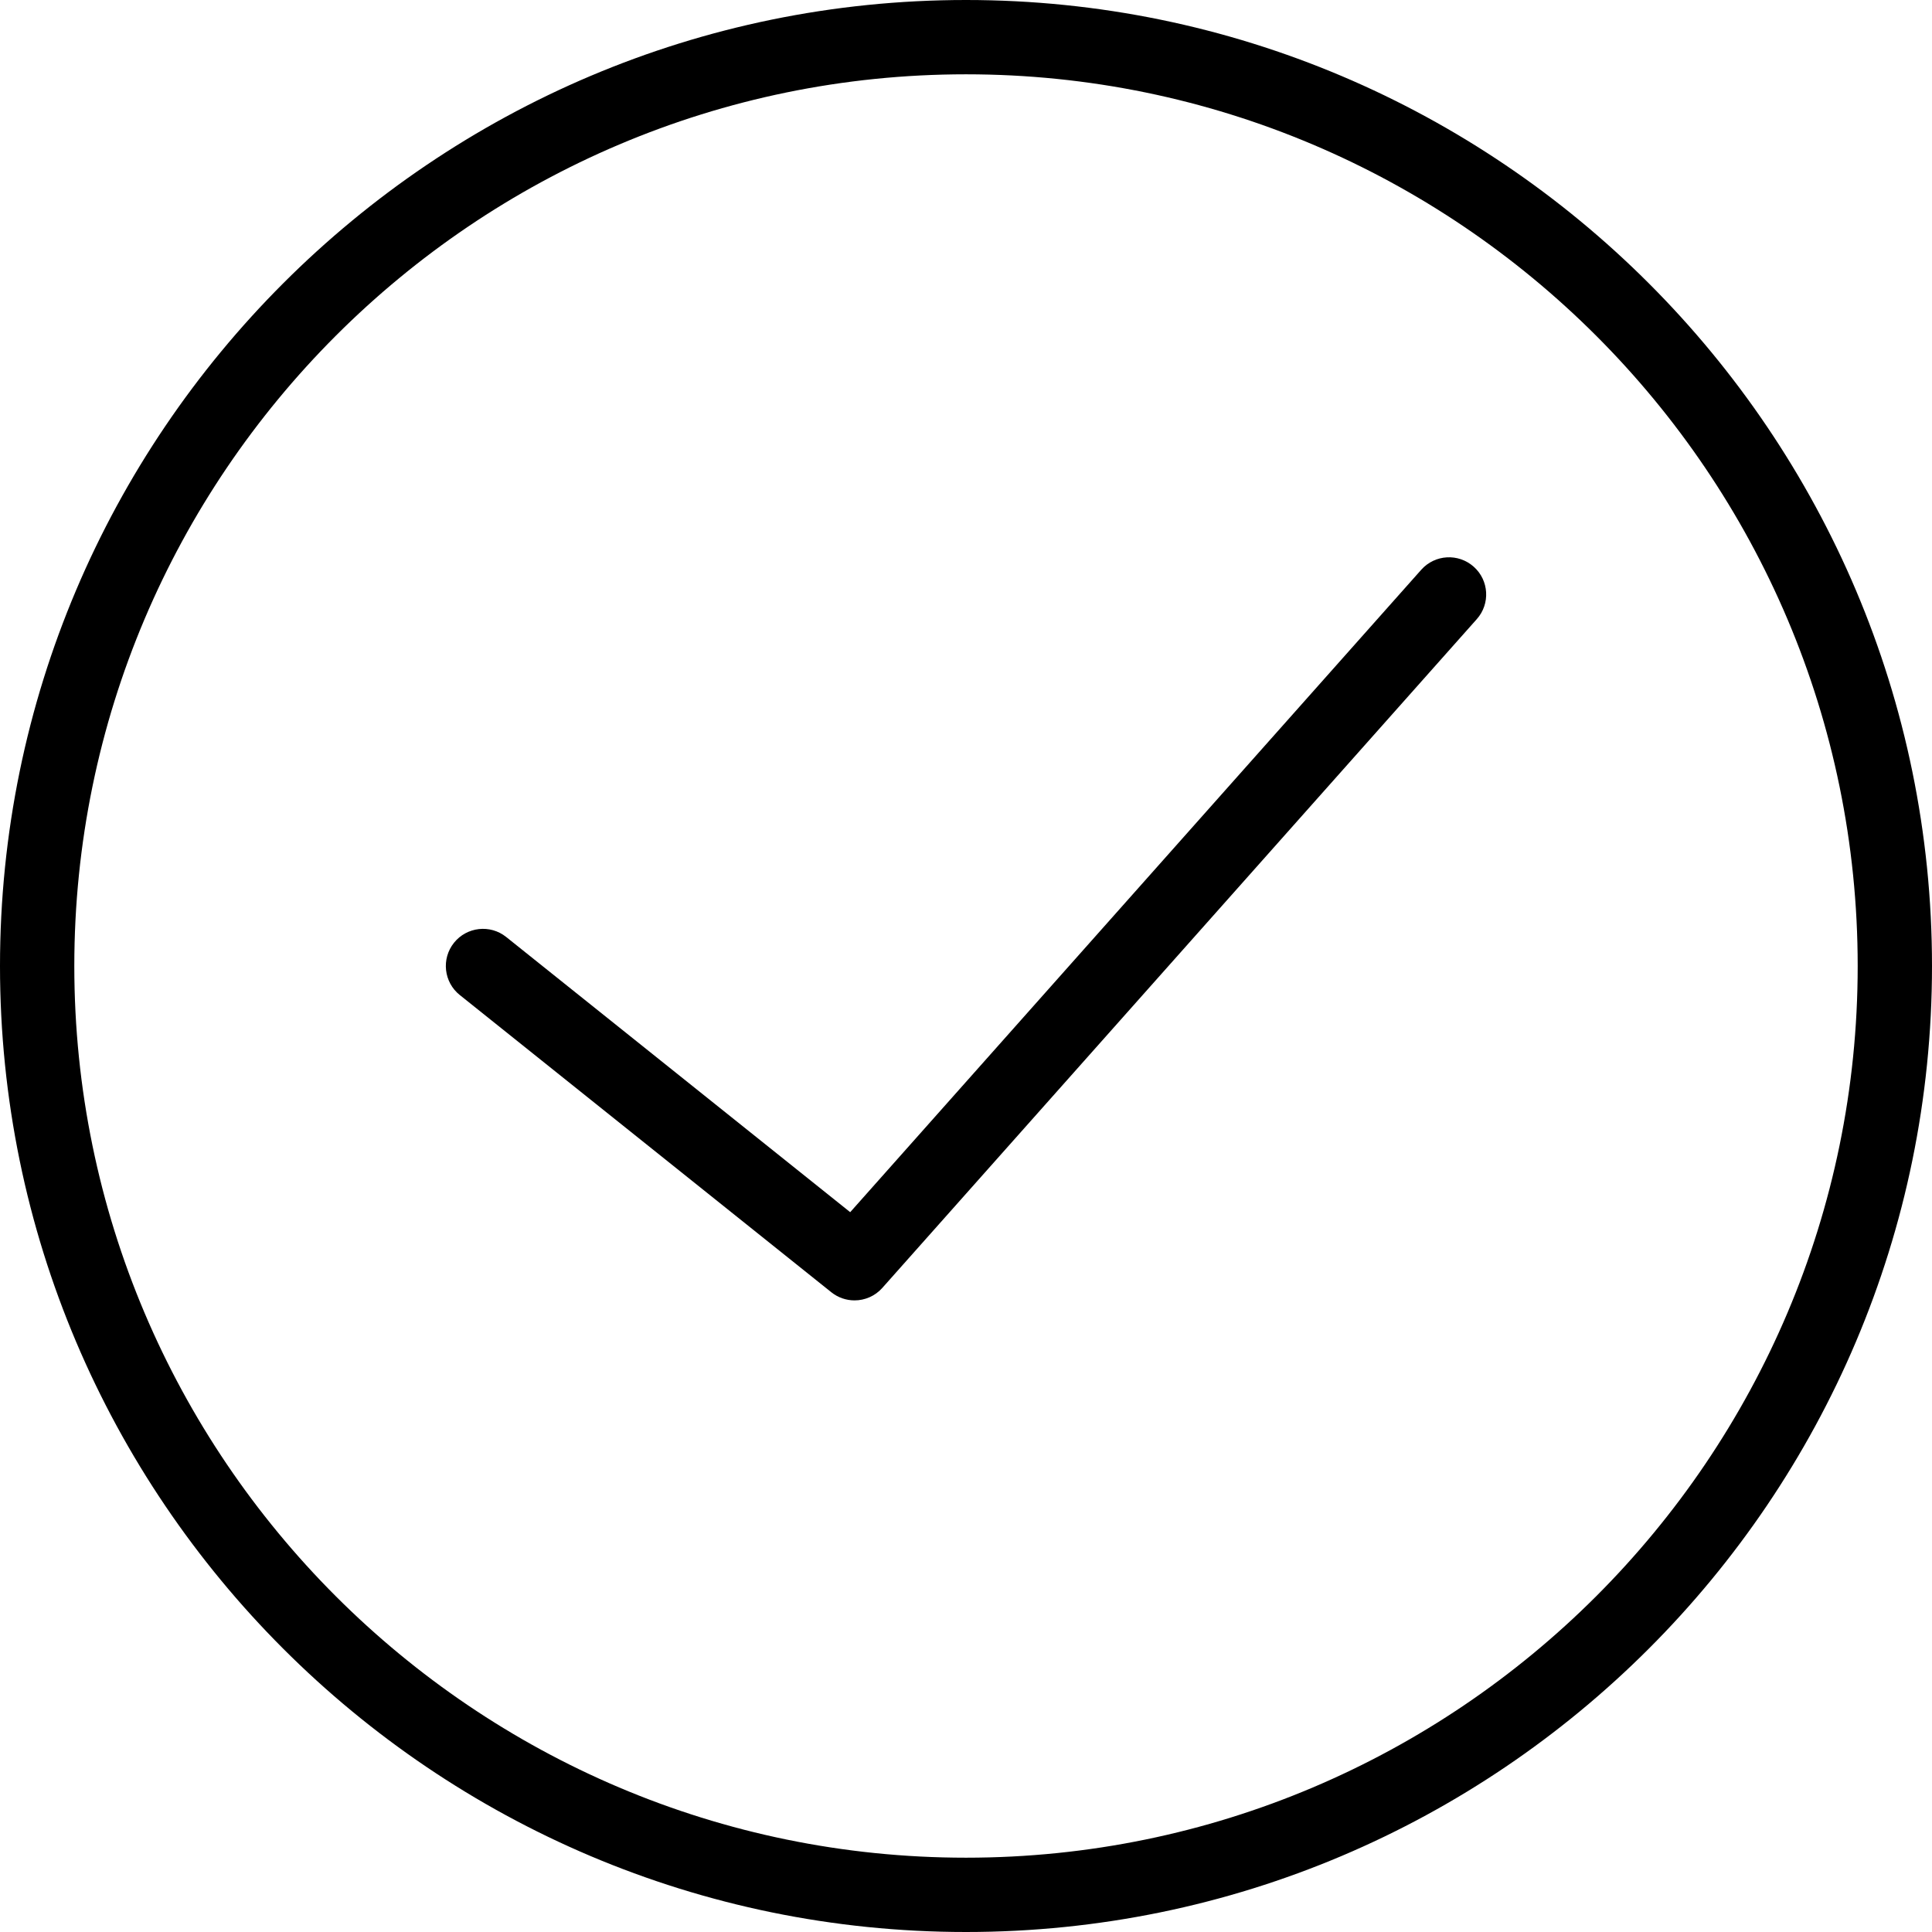
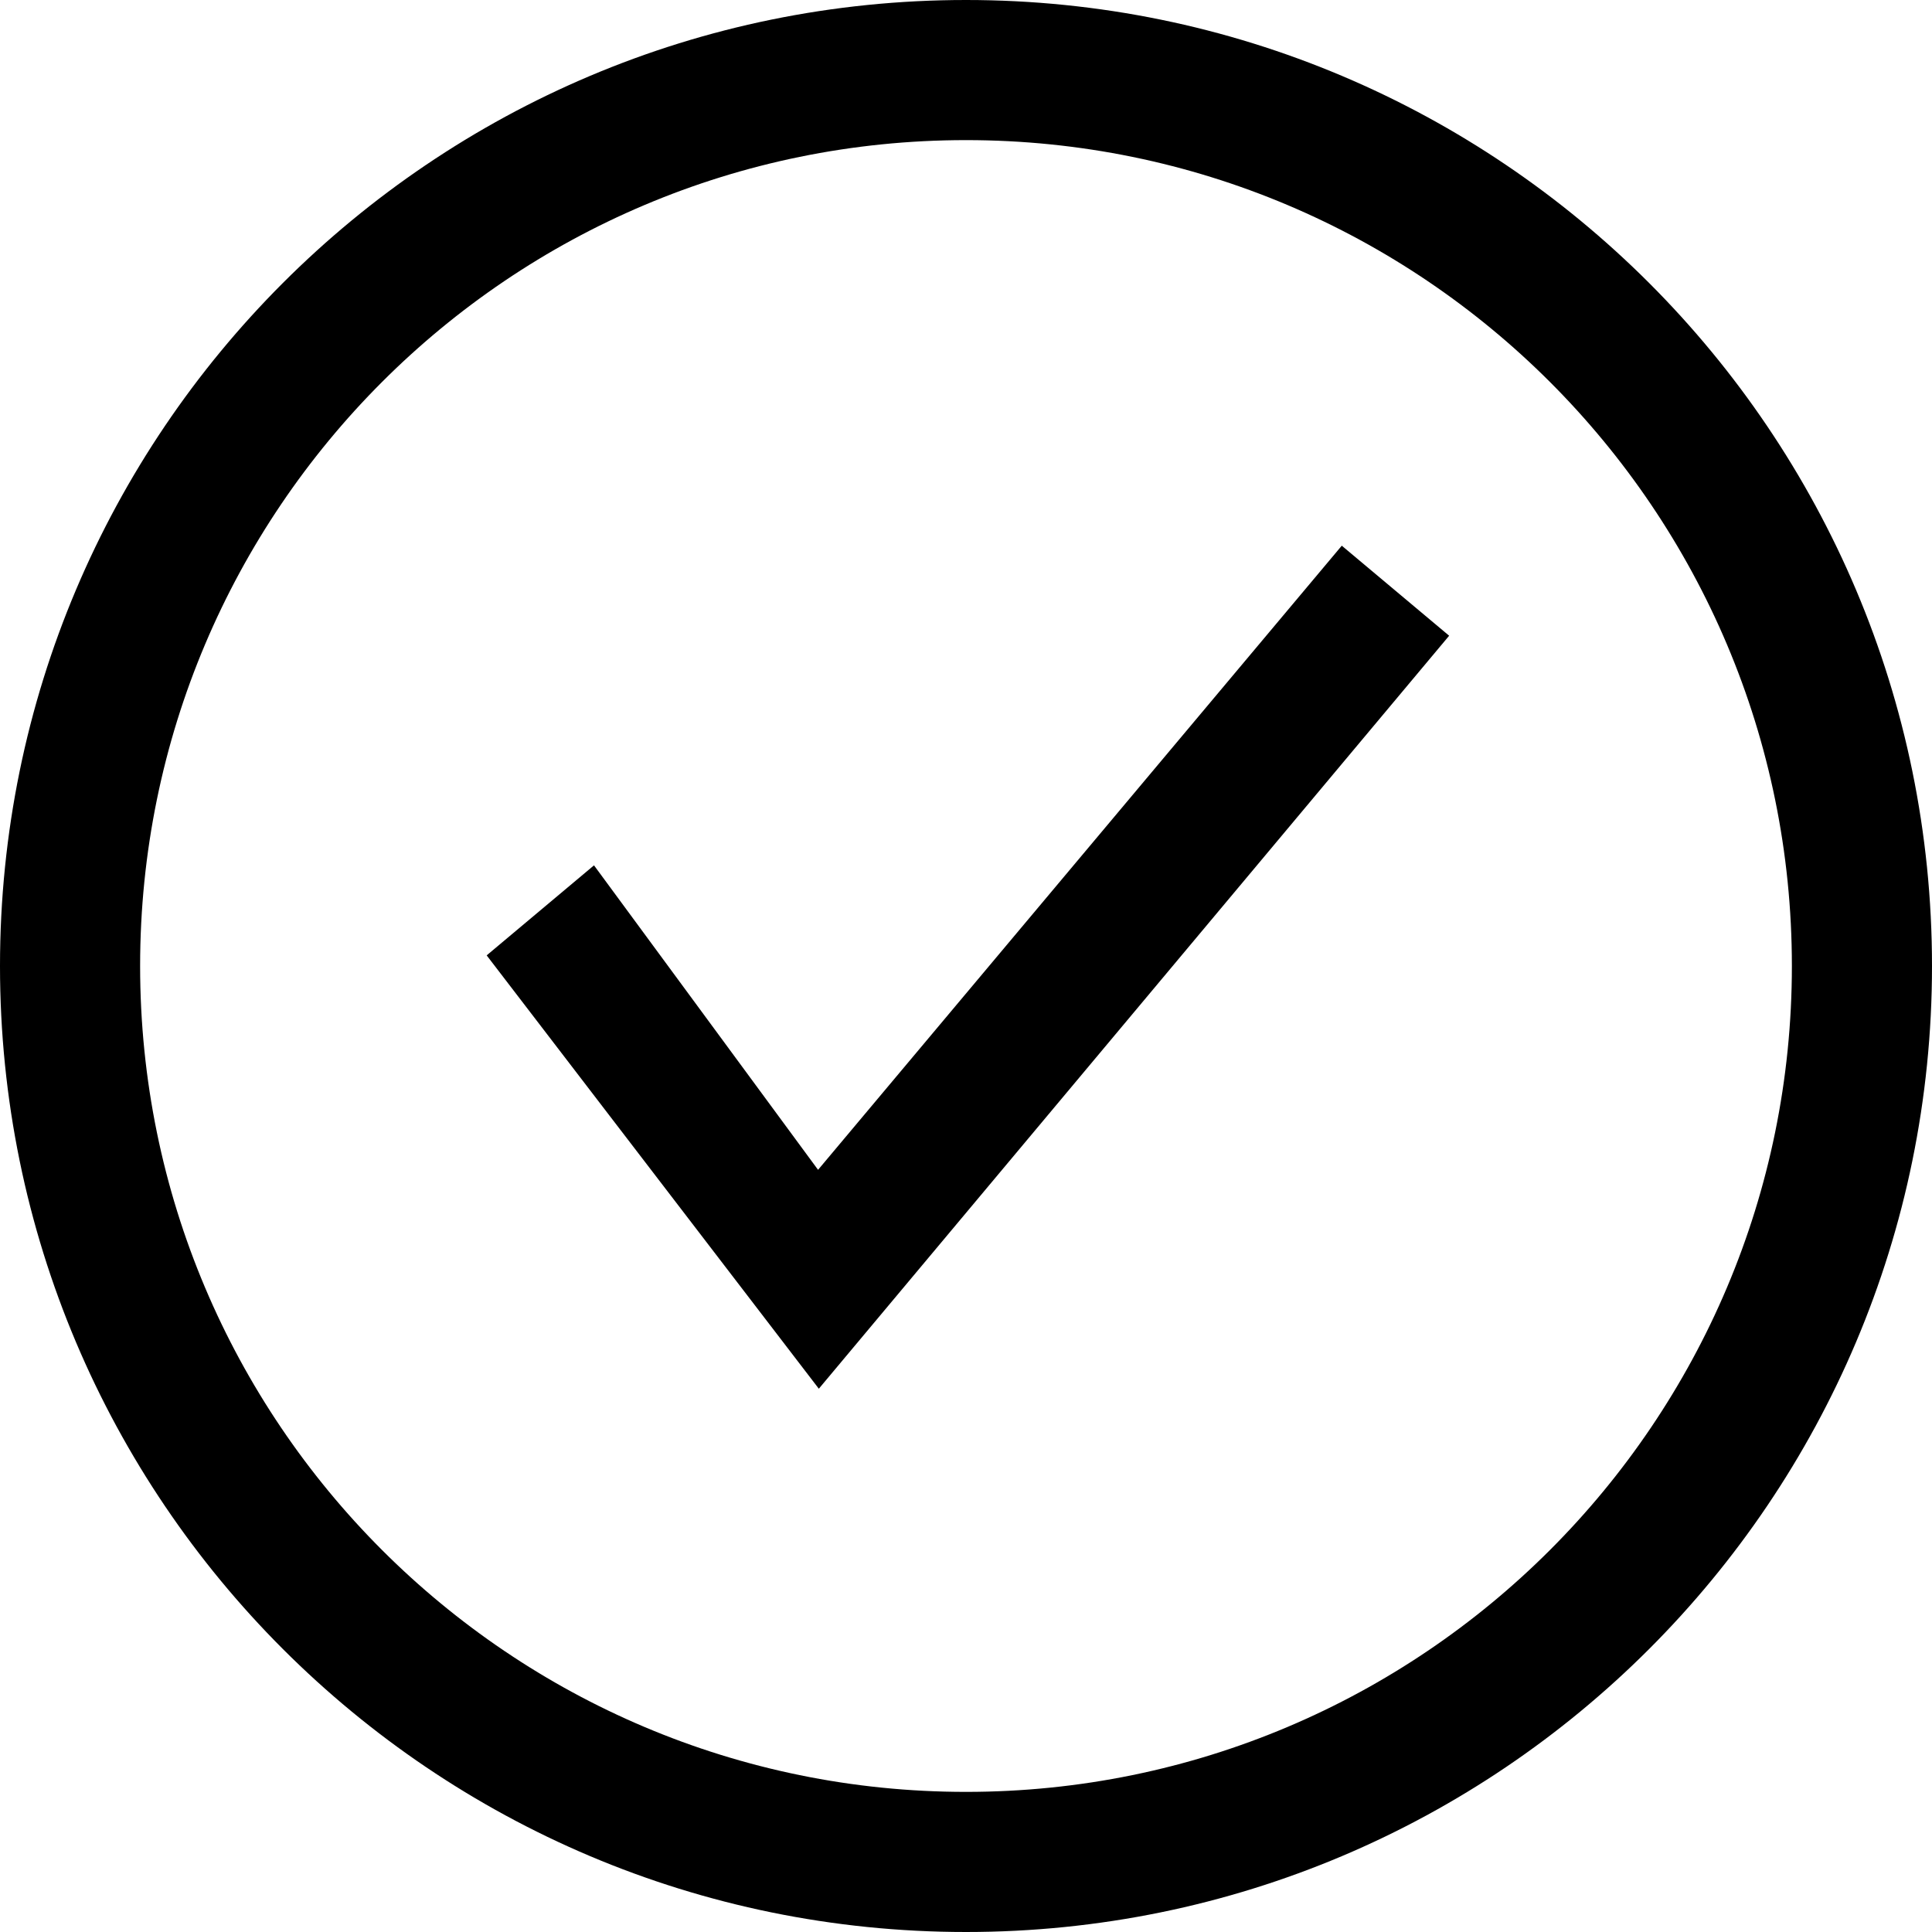
- <svg xmlns="http://www.w3.org/2000/svg" version="1.1" id="Capa_1" x="0px" y="0px" viewBox="0 0 52 52" style="enable-background:new 0 0 52 52;" xml:space="preserve">
-   <g>
-     <path d="M26,0C11.664,0,0,11.663,0,26s11.664,26,26,26s26-11.663,26-26S40.336,0,26,0z M26,50C12.767,50,2,39.233,2,26   S12.767,2,26,2s24,10.767,24,24S39.233,50,26,50z" />
-     <path d="M38.252,15.336l-15.369,17.29l-9.259-7.407c-0.43-0.345-1.061-0.274-1.405,0.156c-0.345,0.432-0.275,1.061,0.156,1.406   l10,8C22.559,34.928,22.78,35,23,35c0.276,0,0.551-0.114,0.748-0.336l16-18c0.367-0.412,0.33-1.045-0.083-1.411   C39.251,14.885,38.62,14.922,38.252,15.336z" />
+ <svg xmlns="http://www.w3.org/2000/svg" width="40px" height="40px" viewBox="0 0 40 40" version="1.1">
+   <defs />
+   <g id="Page-1" stroke="none" stroke-width="1" fill="none" fill-rule="evenodd">
+     <g id="Desktop/Frontpage-Copy" transform="translate(-79, -178)" fill="#000000">
+       <g id="Icon/Check/Black" transform="translate(79, 178)">
+         <path d="M20,40 C8.954,40 0,31.046 0,20 C0,8.954 8.954,0 20,0 C31.046,0 40,8.954 40,20 C40,31.046 31.046,40 20,40 Z M20,37.099 C29.444,37.099 37.099,29.444 37.099,20 C37.099,10.556 29.444,2.901 20,2.901 C10.556,2.901 2.901,10.556 2.901,20 C2.901,29.444 10.556,37.099 20,37.099 Z" id="Combined-Shape" />
+         <polygon id="Combined-Shape" points="16.937 24.22 12.298 17.916 10.076 19.78 16.953 28.752 30.003 13.162 27.78 11.298" />
+       </g>
+     </g>
  </g>
</svg>
